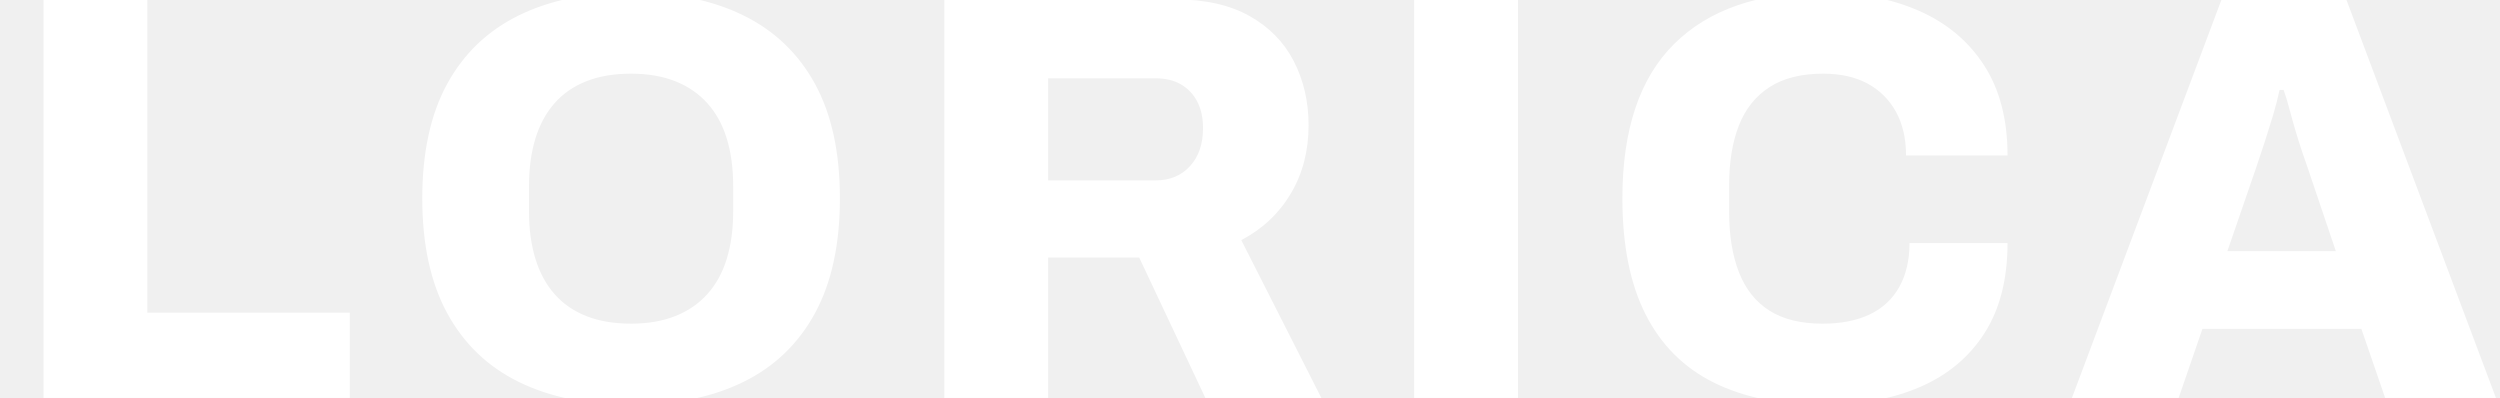
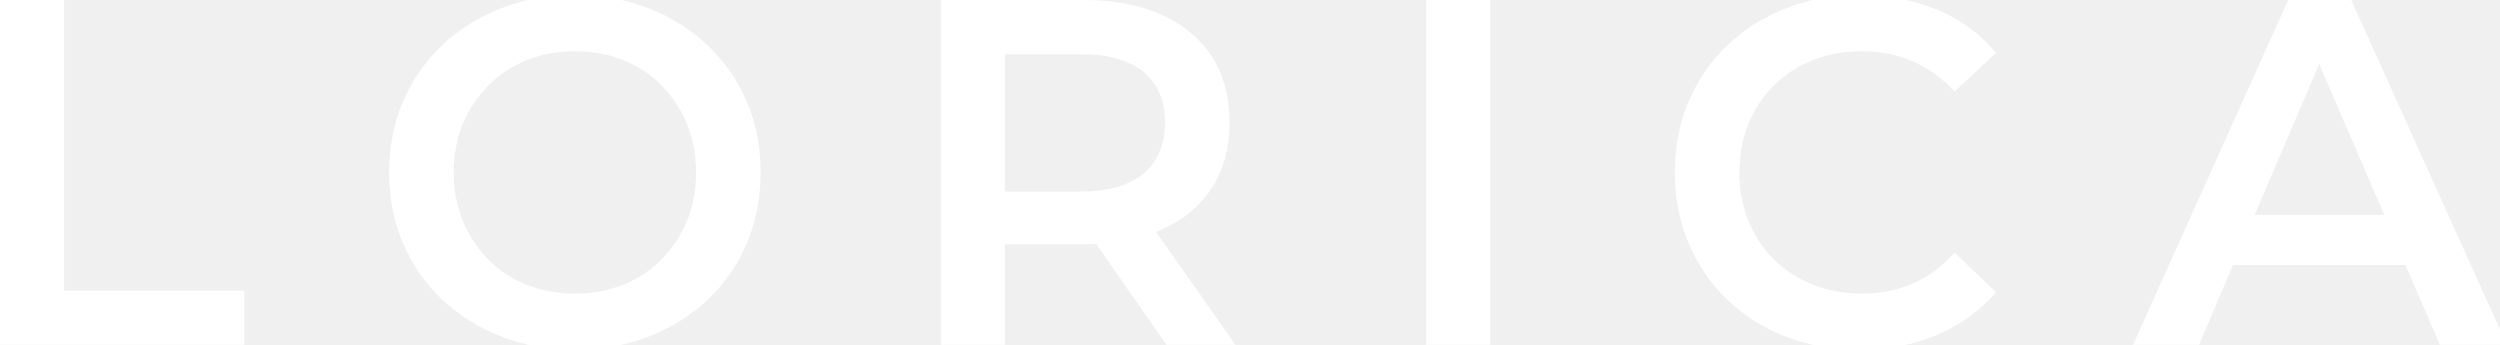
- <svg xmlns="http://www.w3.org/2000/svg" viewBox="0 0 402.1 64" role="img" aria-label="LORICA · Trajes para bomberos">
-   <path d="M6.997 64.0V-0.093H23.697V50.286H56.257V64.0ZM101.504 65.12Q90.962 65.12 83.452 61.434Q75.942 57.749 71.93 50.379Q67.918 43.009 67.918 31.907Q67.918 20.805 71.93 13.481Q75.942 6.157 83.452 2.472Q90.962 -1.213 101.504 -1.213Q112.047 -1.213 119.557 2.472Q127.067 6.157 131.079 13.481Q135.09 20.805 135.09 31.907Q135.09 43.009 131.079 50.379Q127.067 57.749 119.557 61.434Q112.047 65.12 101.504 65.12ZM101.504 52.058Q105.516 52.058 108.595 50.845Q111.673 49.633 113.773 47.3Q115.872 44.968 116.898 41.609Q117.924 38.251 117.924 34.052V29.948Q117.924 25.656 116.898 22.297Q115.872 18.939 113.773 16.606Q111.673 14.274 108.595 13.061Q105.516 11.848 101.504 11.848Q97.399 11.848 94.321 13.061Q91.242 14.274 89.19 16.606Q87.137 18.939 86.111 22.297Q85.085 25.656 85.085 29.948V34.052Q85.085 38.251 86.111 41.609Q87.137 44.968 89.19 47.3Q91.242 49.633 94.321 50.845Q97.399 52.058 101.504 52.058ZM151.883 64.0V-0.093H189.108Q196.198 -0.093 200.956 2.566Q205.714 5.224 208.093 9.843Q210.472 14.461 210.472 20.152Q210.472 26.309 207.627 31.114Q204.781 35.918 199.65 38.624L212.525 64.0H193.866L183.23 41.423H168.583V64.0ZM168.583 29.015H185.843Q189.294 29.015 191.394 26.729Q193.493 24.443 193.493 20.618Q193.493 18.099 192.56 16.327Q191.627 14.554 189.948 13.574Q188.268 12.595 185.843 12.595H168.583ZM227.452 64.0V-0.093H244.152V64.0ZM293.224 65.12Q282.869 65.12 275.638 61.528Q268.408 57.936 264.676 50.566Q260.945 43.195 260.945 31.907Q260.945 15.3 269.294 7.044Q277.644 -1.213 293.224 -1.213Q301.901 -1.213 308.618 1.726Q315.335 4.665 319.114 10.496Q322.892 16.327 322.892 25.003H306.566Q306.566 20.898 304.933 17.959Q303.3 15.02 300.362 13.434Q297.423 11.848 293.224 11.848Q288 11.848 284.641 13.994Q281.283 16.14 279.697 20.152Q278.111 24.163 278.111 29.854V34.052Q278.111 39.743 279.697 43.802Q281.283 47.86 284.595 49.959Q287.907 52.058 293.131 52.058Q297.609 52.058 300.735 50.566Q303.86 49.073 305.493 46.134Q307.125 43.195 307.125 39.09H322.892Q322.892 47.767 319.207 53.551Q315.522 59.335 308.851 62.227Q302.181 65.12 293.224 65.12ZM333.248 64.0 357.318 -0.093H377.376L401.446 64.0H383.627L379.802 52.898H354.239L350.414 64.0ZM358.251 40.397H375.697L371.125 26.869Q370.752 25.843 370.239 24.303Q369.726 22.764 369.213 21.038Q368.7 19.312 368.233 17.539Q367.767 15.767 367.3 14.461H366.647Q366.274 16.233 365.621 18.472L364.222 22.95Q363.475 25.19 362.915 26.869Z" fill="#FFFFFF" />
+ <svg xmlns="http://www.w3.org/2000/svg" viewBox="0 0 1015 140" role="img" aria-label="LORICA · Trajes para bomberos">
+   <path d="M0.0 140.0V0.0H26V118.0H99.2V140.0ZM233.6 142.0Q217.2 142.0 203.4 136.6Q189.6 131.2 179.4 121.5Q169.2 111.8 163.6 98.7Q158.0 85.6 158.0 70.0Q158.0 54.4 163.6 41.3Q169.2 28.2 179.4 18.5Q189.6 8.8 203.4 3.4Q217.2 -2.0 233.4 -2.0Q249.8 -2.0 263.5 3.4Q277.2 8.8 287.4 18.5Q297.6 28.2 303.2 41.3Q308.8 54.4 308.8 70.0Q308.8 85.6 303.2 98.8Q297.6 112.0 287.4 121.6Q277.2 131.2 263.5 136.6Q249.8 142.0 233.6 142.0ZM233.4 119.2Q244.0 119.2 253.0 115.6Q262.0 112.0 268.6 105.3Q275.2 98.6 278.9 89.7Q282.6 80.8 282.6 70.0Q282.6 59.2 278.9 50.3Q275.2 41.4 268.6 34.7Q262.0 28.0 253.0 24.4Q244.0 20.8 233.4 20.8Q222.8 20.8 213.9 24.4Q205.0 28.0 198.3 34.7Q191.6 41.4 187.9 50.3Q184.2 59.2 184.2 70.0Q184.2 80.6 187.9 89.6Q191.6 98.6 198.2 105.3Q204.8 112.0 213.8 115.6Q222.8 119.2 233.4 119.2ZM382.0 140.0V0.0H439.4Q467.4 0.0 483.3 13.2Q499.2 26.4 499.2 49.8Q499.2 65.2 492.0 76.3Q484.8 87.4 471.6 93.2Q470.6 93.8 469.4 94.2L501.6 140.0H473.6L445.0 99.0Q442.4 99.2 439.6 99.2H408.0V140.0ZM408.0 77.8H438.4Q455.6 77.8 464.3 70.4Q473.0 63.0 473.0 49.8Q473.0 36.4 464.3 29.2Q455.6 22.0 438.4 22.0H408.0ZM579.0 140.0V0.0H605.0V140.0ZM754.8 142.0Q738.8 142.0 725.1 136.7Q711.4 131.4 701.3 121.7Q691.2 112.0 685.6 98.8Q680.0 85.6 680.0 70.0Q680.0 54.4 685.6 41.2Q691.2 28.0 701.4 18.3Q711.6 8.6 725.2 3.3Q738.8 -2.0 755.0 -2.0Q772.2 -2.0 786.4 3.9Q800.6 9.8 810.4 21.4L793.6 37.2Q786.0 29.0 776.6 24.9Q767.2 20.8 756.2 20.8Q745.2 20.8 736.1 24.4Q727.0 28.0 720.3 34.6Q713.6 41.2 709.9 50.2Q706.2 59.2 706.2 70.0Q706.2 80.8 709.9 89.8Q713.6 98.8 720.3 105.4Q727.0 112.0 736.1 115.6Q745.2 119.2 756.2 119.2Q767.2 119.2 776.6 115.1Q786.0 111.0 793.6 102.6L810.4 118.6Q800.6 130.0 786.4 136.0Q772.2 142.0 754.8 142.0ZM866.0 140.0 929.0 0.0H954.6L1017.8 140.0H990.6L976.6 107.6H906.6L892.8 140.0ZM968.0 87.2 941.6 26.0 915.4 87.2Z" fill="#FFFFFF" />
</svg>
